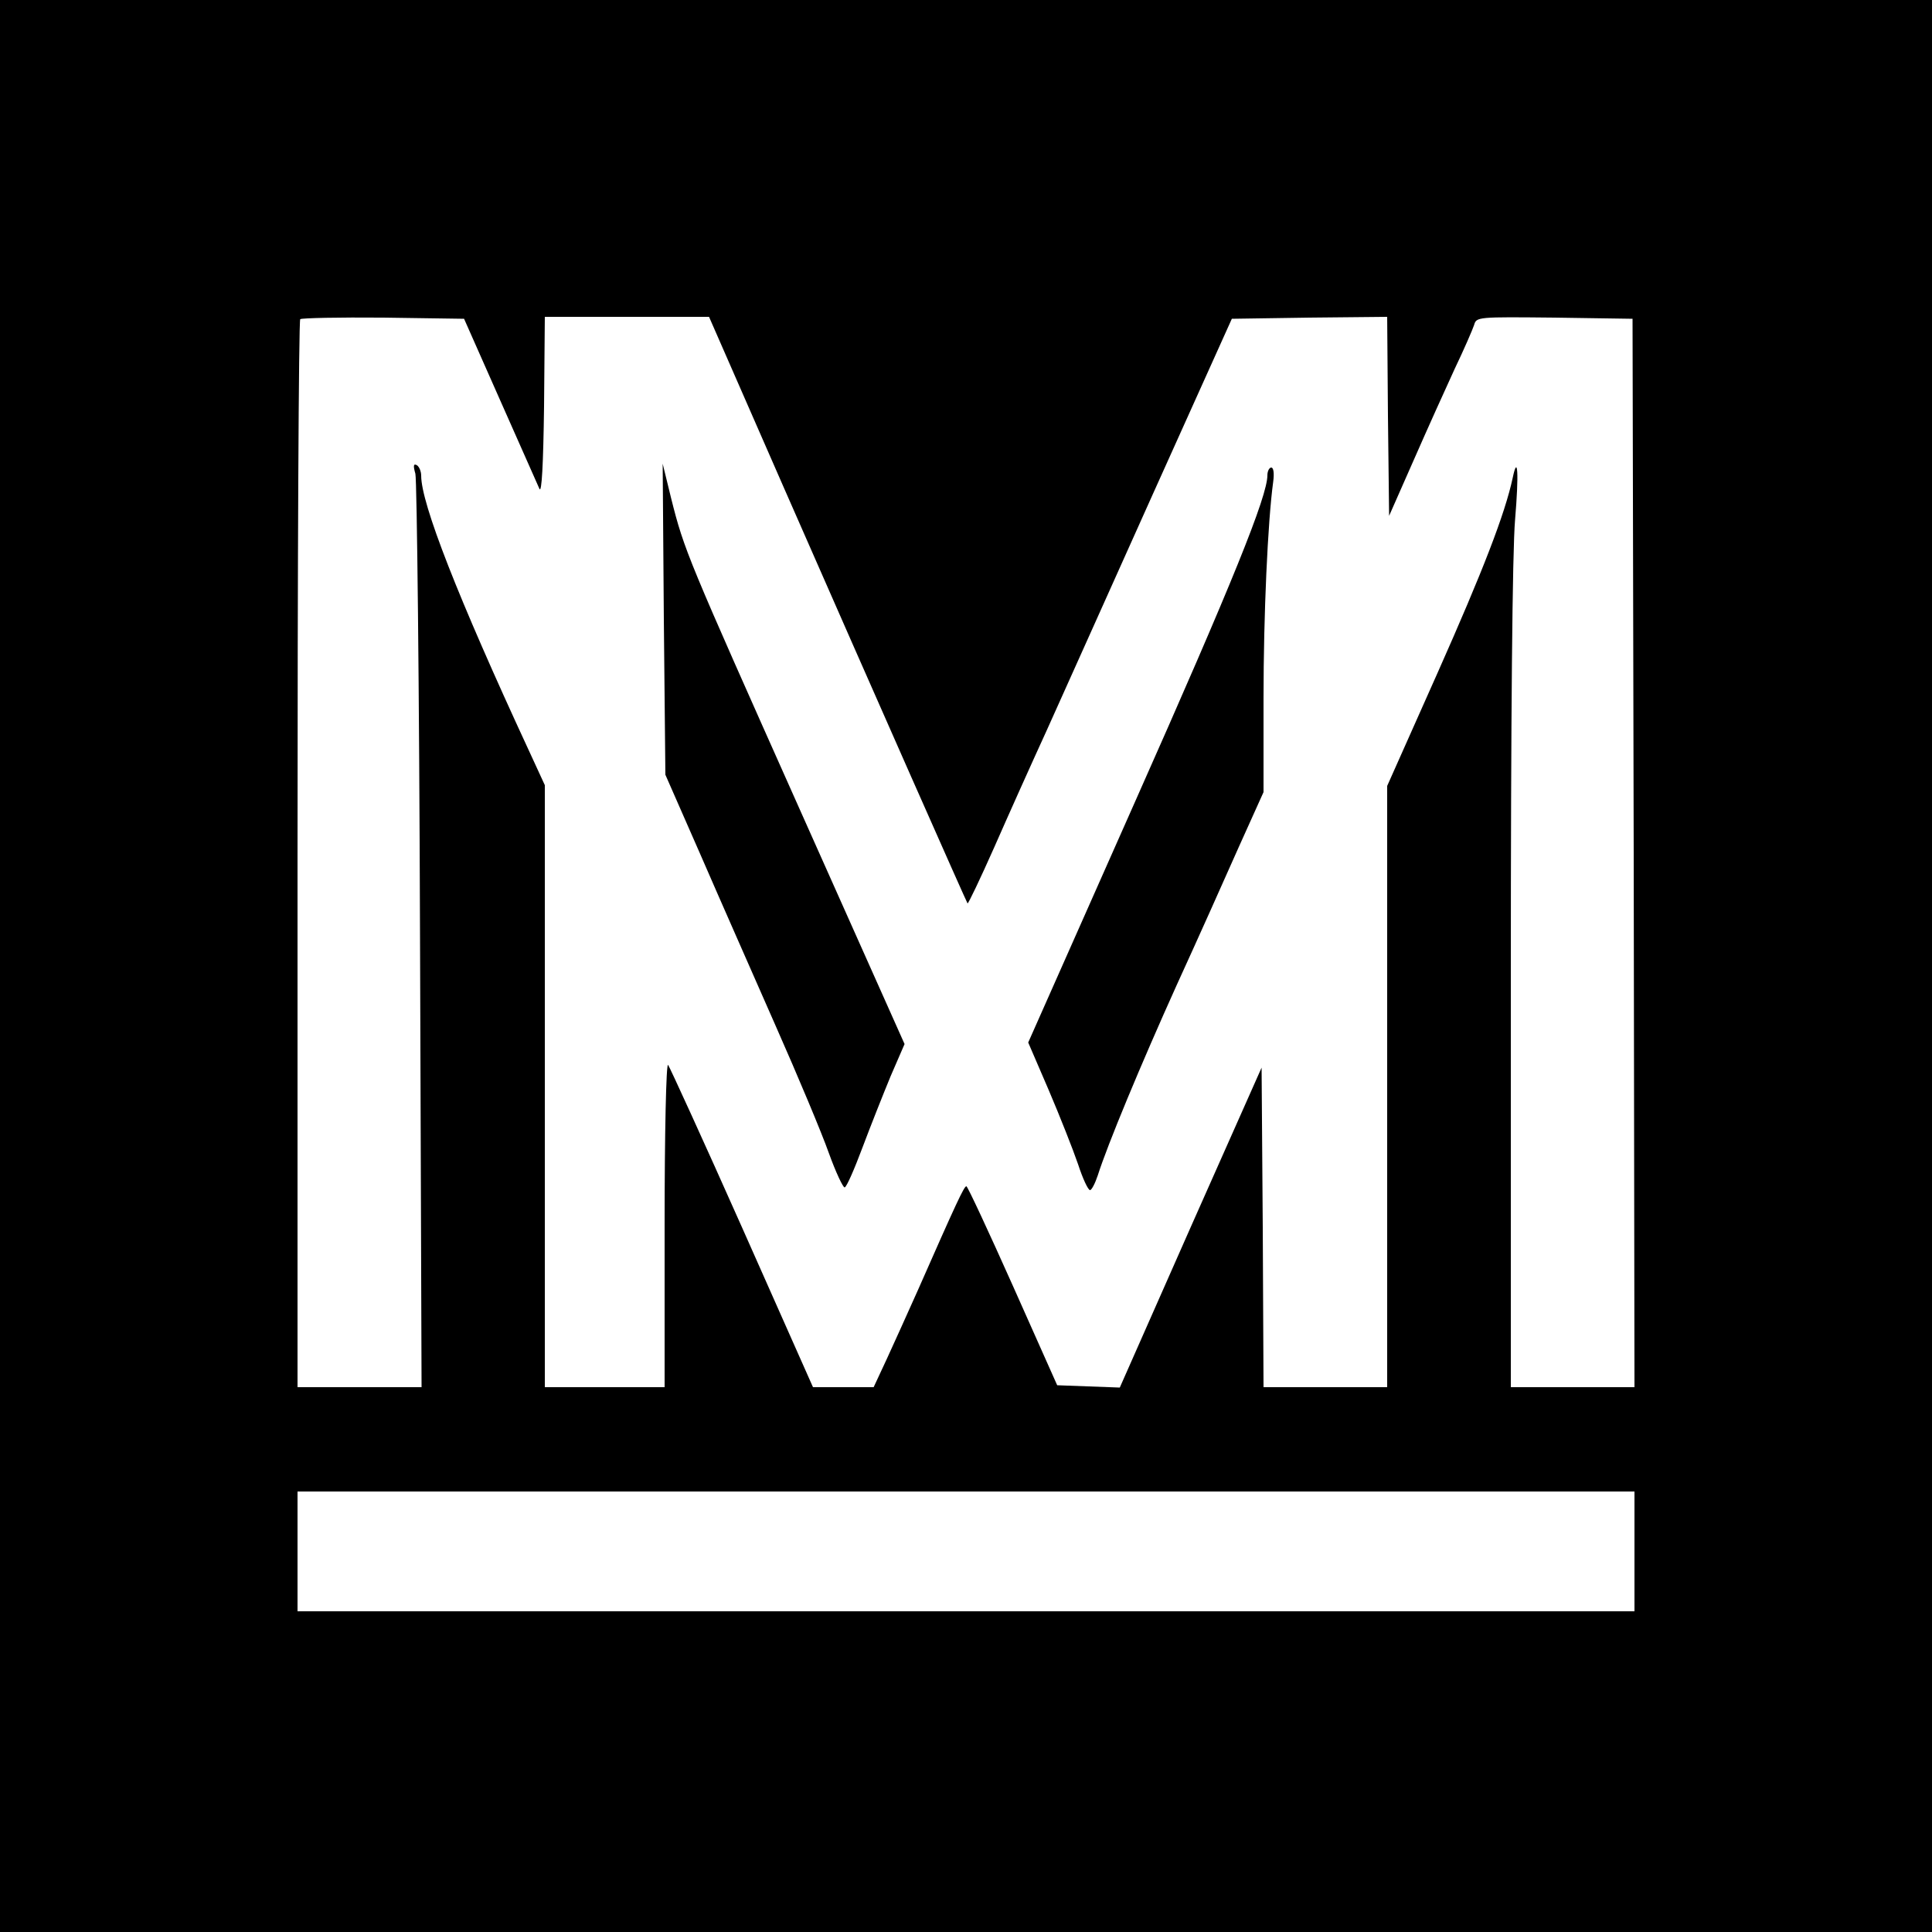
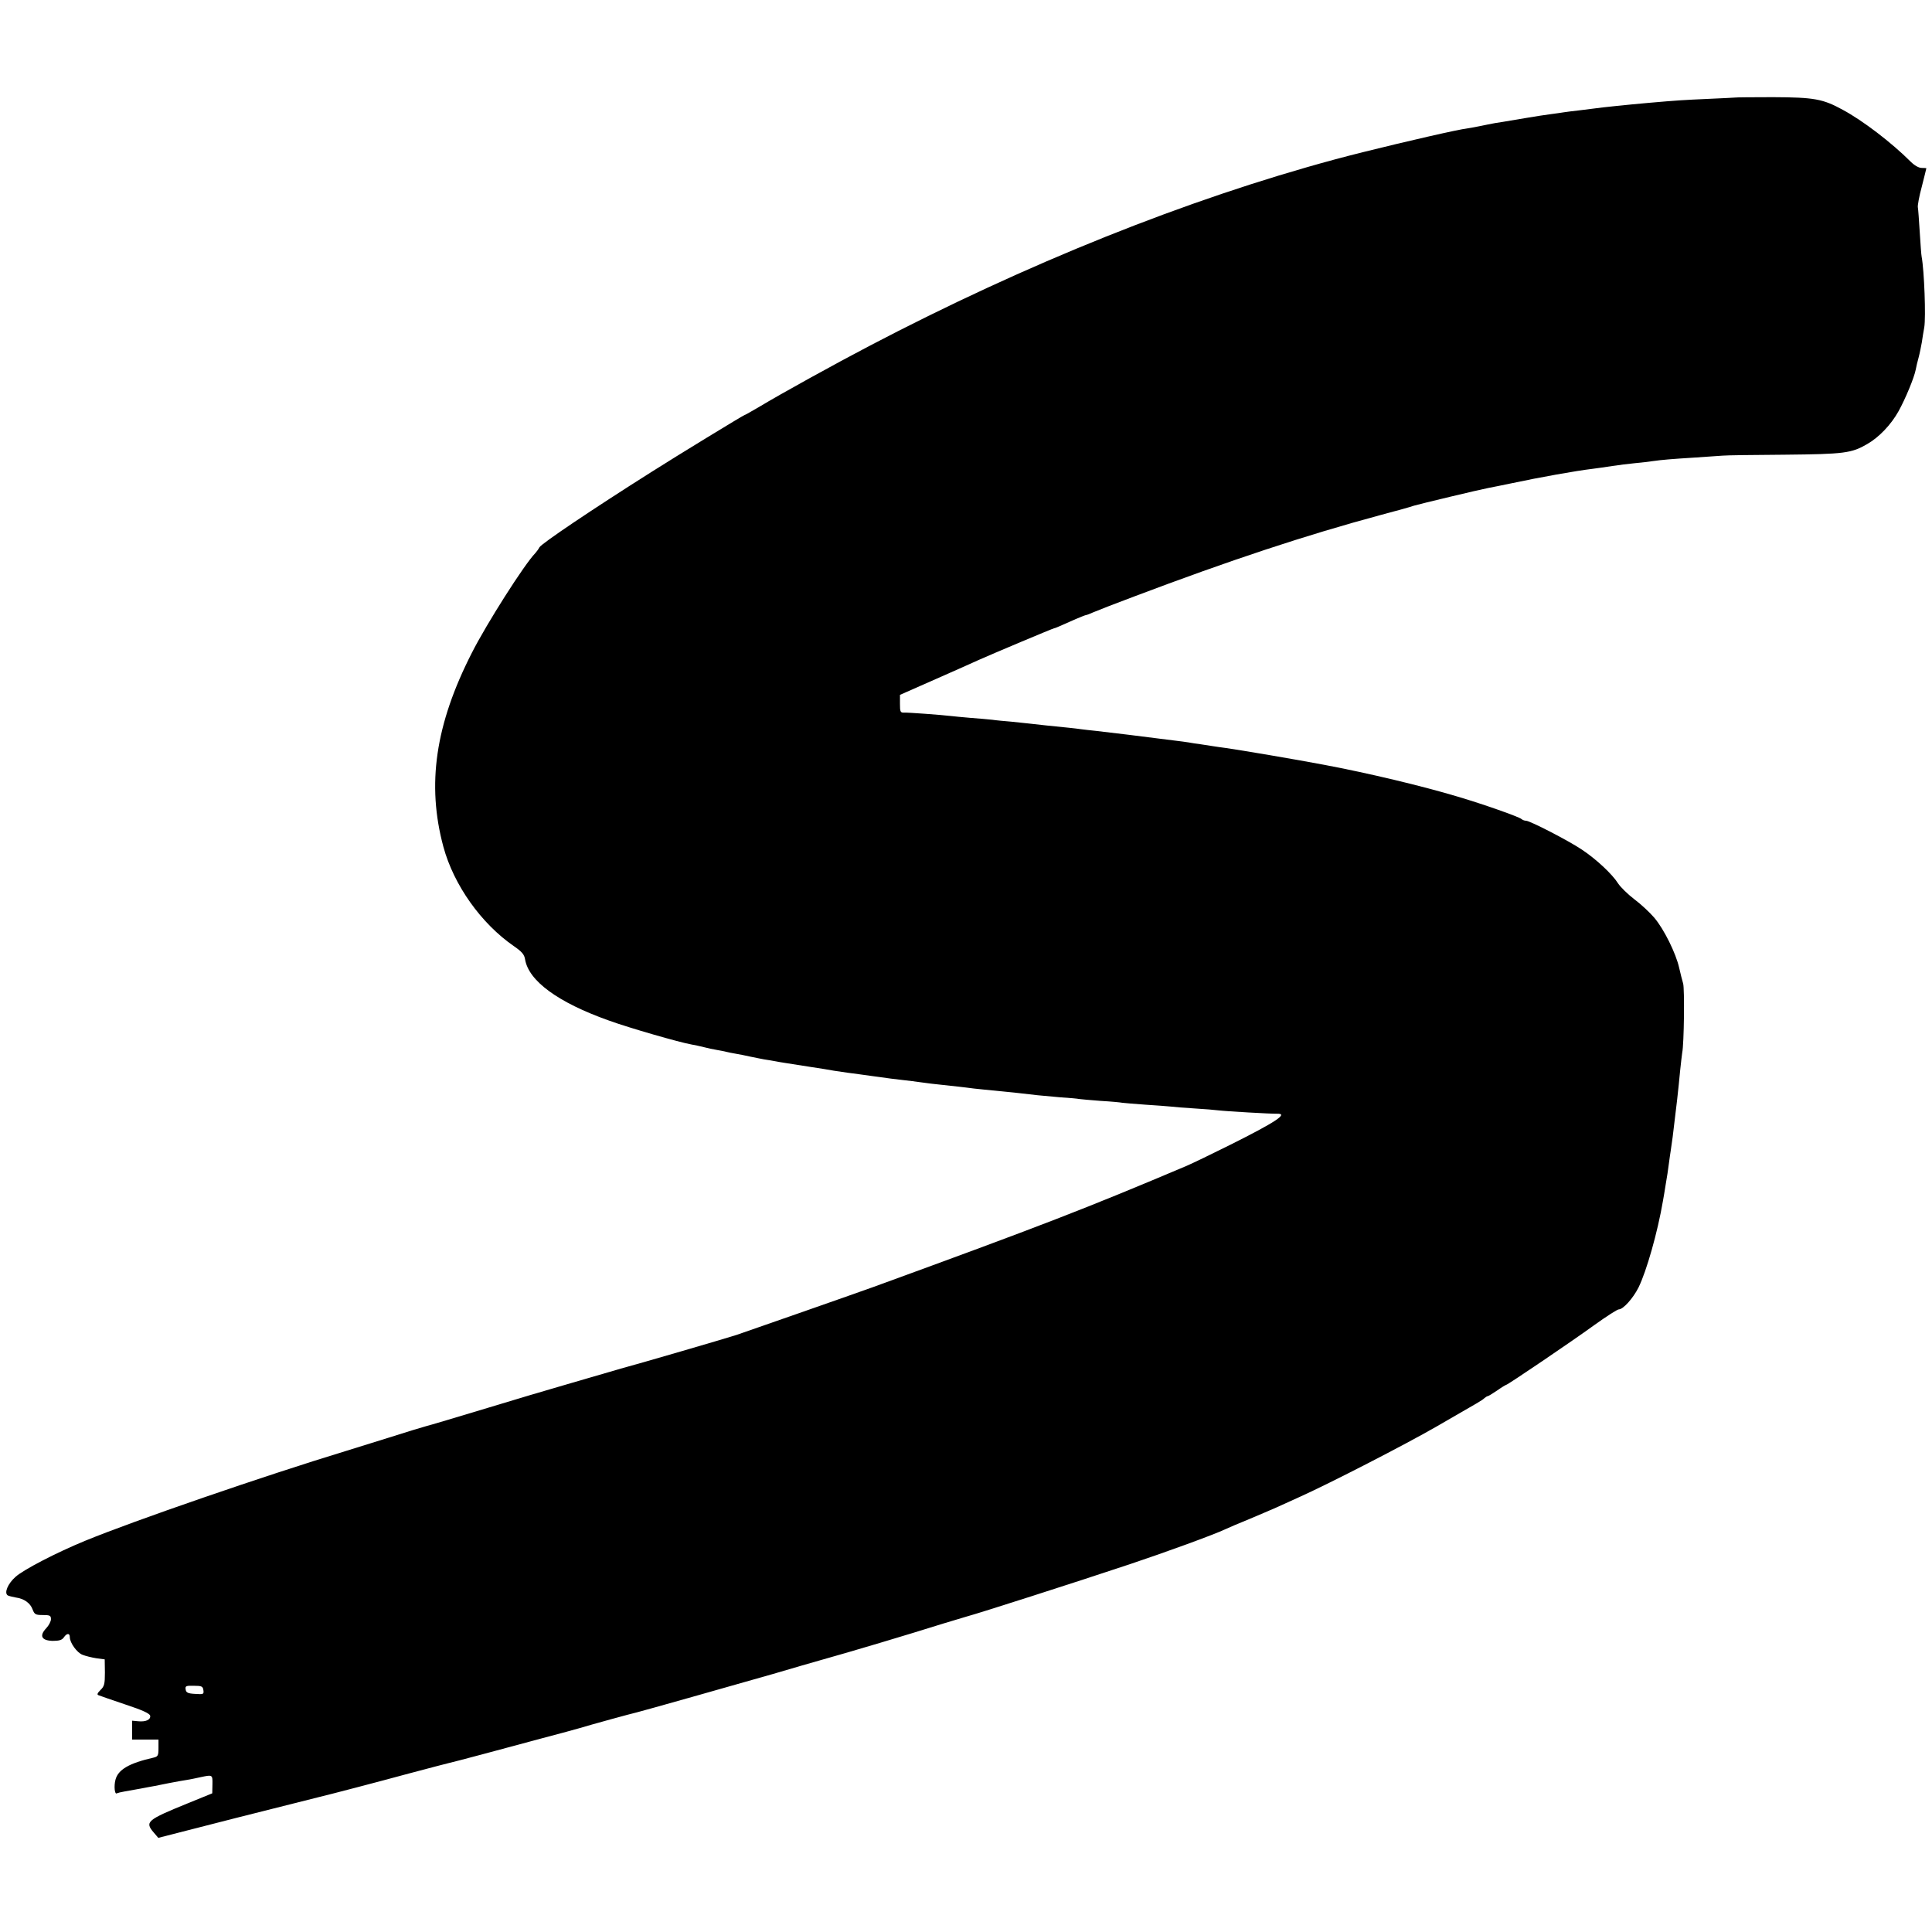
- <svg xmlns="http://www.w3.org/2000/svg" version="1.0" width="500pt" height="500pt" viewBox="0 0 500 500" preserveAspectRatio="xMidYMid meet">
-   <g transform="translate(0,500) scale(0.1,-0.1)" fill="#000000" stroke="none">
-     <path d="M0 2500 l0 -2500 2500 0 2500 0 0 2500 0 2500 -2500 0 -2500 0 0 -2500z m1294 1465 c51 -115 97 -219 102 -230 6 -13 10 63 12 213 l2 232 213 0 212 0 194 -443 c248 -565 472 -1071 475 -1075 2 -1 33 64 69 145 36 82 97 218 136 303 38 85 162 360 274 610 l205 455 201 3 201 2 2 -257 3 -258 64 145 c35 80 83 186 106 236 24 50 46 101 50 113 6 21 9 21 208 19 l202 -3 3 -1382 2 -1383 -160 0 -160 0 0 1059 c0 675 4 1106 11 1186 10 120 7 171 -6 109 -20 -94 -78 -243 -194 -504 l-131 -294 0 -778 0 -778 -160 0 -160 0 -2 414 -3 413 -184 -414 -183 -414 -81 3 -81 3 -115 258 c-63 141 -117 257 -120 257 -6 0 -26 -43 -126 -270 -26 -58 -62 -138 -80 -177 l-34 -73 -78 0 -79 0 -183 412 c-101 227 -188 417 -192 422 -5 6 -9 -178 -9 -412 l0 -422 -155 0 -155 0 0 779 0 779 -41 89 c-185 399 -279 640 -279 712 0 11 -5 23 -11 27 -9 5 -10 -1 -4 -22 4 -16 10 -554 12 -1196 l4 -1168 -160 0 -161 0 0 1378 c0 758 3 1382 7 1386 4 3 101 5 215 4 l209 -3 93 -210z m2936 -2980 l0 -155 -1730 0 -1730 0 0 155 0 155 1730 0 1730 0 0 -155z" />
-     <path d="M1718 3397 l4 -402 90 -205 c49 -113 137 -312 195 -444 58 -131 120 -279 138 -330 18 -50 37 -90 41 -89 5 1 25 47 46 103 21 56 54 139 73 185 l36 83 -272 609 c-291 652 -298 668 -332 803 l-22 90 3 -403z" />
-     <path d="M3280 3770 c0 -54 -90 -277 -343 -846 l-276 -622 53 -123 c29 -68 63 -154 76 -192 12 -37 26 -67 31 -67 4 0 13 17 20 38 25 79 111 286 204 492 54 118 126 279 161 358 l64 142 0 243 c0 217 11 458 25 560 3 22 1 37 -5 37 -5 0 -10 -9 -10 -20z" />
+ <svg xmlns="http://www.w3.org/2000/svg" version="1.0" width="1024pt" height="1024pt" viewBox="0 0 1024 1024" preserveAspectRatio="xMidYMid meet">
+   <g transform="translate(0,1024) scale(0.1,-0.1)" fill="#000000" stroke="none">
+     <path d="M9197 9723 c-1 0 -65 -4 -142 -7 -134 -6 -166 -8 -315 -21 -113 -10 -249 -24 -290 -30 -14 -2 -50 -6 -80 -10 -30 -3 -66 -8 -80 -10 -14 -2 -45 -7 -70 -10 -25 -3 -83 -12 -130 -20 -47 -8 -103 -17 -125 -21 -22 -3 -58 -9 -80 -14 -22 -5 -56 -11 -75 -15 -19 -3 -46 -8 -60 -10 -14 -3 -34 -7 -45 -9 -135 -28 -468 -107 -630 -151 -785 -212 -1634 -552 -2470 -990 -185 -97 -466 -252 -582 -322 -40 -23 -74 -43 -77 -43 -5 0 -362 -218 -494 -302 -315 -199 -582 -379 -593 -399 -5 -10 -15 -23 -22 -31 -57 -58 -258 -374 -336 -528 -194 -380 -240 -698 -151 -1028 55 -203 200 -407 374 -527 42 -29 55 -44 59 -70 19 -114 174 -228 444 -324 107 -39 375 -116 438 -127 17 -3 46 -9 65 -14 19 -5 51 -12 70 -15 19 -3 42 -8 50 -10 8 -2 31 -7 50 -10 19 -3 53 -10 75 -15 22 -5 56 -11 75 -15 19 -3 46 -7 60 -10 30 -6 54 -9 180 -29 52 -8 111 -17 130 -21 19 -3 53 -8 75 -11 22 -3 85 -11 140 -19 55 -8 125 -17 155 -20 30 -3 66 -8 80 -10 25 -4 90 -12 169 -20 24 -2 60 -7 80 -9 20 -3 63 -8 96 -11 135 -13 239 -24 285 -30 19 -2 73 -7 120 -11 47 -3 92 -7 100 -9 8 -1 59 -6 114 -10 54 -3 106 -8 115 -10 9 -1 63 -6 121 -10 58 -4 119 -8 135 -10 17 -2 73 -7 126 -10 53 -3 110 -8 125 -10 40 -5 284 -19 312 -18 64 2 -6 -44 -248 -165 -96 -48 -200 -98 -230 -111 -534 -226 -766 -316 -1660 -642 -58 -21 -235 -83 -395 -139 -159 -55 -308 -107 -330 -115 -31 -11 -545 -161 -615 -179 -8 -3 -87 -25 -175 -51 -88 -26 -176 -51 -195 -57 -19 -5 -170 -50 -335 -100 -165 -50 -313 -94 -330 -98 -16 -4 -104 -31 -195 -60 -91 -28 -192 -60 -225 -70 -434 -132 -1125 -370 -1385 -477 -153 -63 -324 -152 -367 -190 -42 -37 -62 -86 -42 -99 6 -3 25 -8 42 -11 45 -6 78 -30 90 -64 10 -26 16 -29 54 -29 38 0 43 -3 43 -22 0 -12 -11 -33 -25 -48 -38 -40 -25 -65 33 -67 35 0 50 4 60 18 16 24 32 24 32 2 0 -30 38 -83 68 -94 15 -6 47 -14 72 -18 l45 -6 1 -70 c0 -61 -3 -73 -24 -93 -16 -16 -19 -24 -10 -27 7 -3 71 -25 142 -49 91 -30 130 -48 132 -60 3 -21 -23 -33 -64 -29 l-32 3 0 -50 0 -50 70 0 70 0 0 -45 c0 -41 -3 -45 -27 -51 -128 -29 -187 -63 -201 -117 -9 -34 -4 -80 7 -72 4 2 23 7 42 10 19 3 57 10 84 15 28 5 61 12 75 14 14 3 50 10 80 16 30 6 71 13 90 16 19 3 53 10 75 15 61 13 62 13 61 -38 l-1 -48 -130 -53 c-216 -88 -229 -98 -180 -155 l24 -28 418 107 c230 58 425 107 433 109 47 11 312 80 477 125 106 28 200 53 210 55 10 2 95 24 188 49 94 25 231 62 305 82 74 19 164 44 200 54 59 18 281 79 305 84 33 8 514 144 720 203 105 31 219 64 255 74 158 44 469 137 650 194 63 19 122 37 130 39 44 11 567 178 860 276 183 61 447 157 505 185 17 8 73 32 125 53 52 22 118 50 145 62 28 13 86 39 130 59 159 72 552 274 717 369 238 137 242 139 255 151 7 6 15 11 18 11 4 0 26 14 50 30 24 17 46 30 48 30 8 0 349 231 466 316 64 46 123 84 131 84 23 0 75 58 104 115 43 87 102 295 130 460 3 17 10 57 15 90 6 33 13 80 16 105 3 25 8 56 10 70 7 46 15 105 19 145 3 22 9 78 15 125 5 47 13 117 16 155 4 39 9 81 11 95 10 47 13 340 5 367 -5 16 -14 53 -21 83 -17 77 -81 206 -132 266 -24 28 -71 72 -106 98 -34 26 -73 64 -86 84 -30 48 -115 128 -192 179 -68 46 -275 153 -296 153 -8 0 -18 4 -24 9 -11 11 -203 79 -339 119 -187 56 -471 124 -705 168 -141 27 -449 79 -520 89 -25 3 -56 8 -70 10 -14 2 -43 7 -65 10 -22 3 -51 7 -65 10 -14 2 -47 7 -75 10 -27 3 -63 8 -80 10 -42 6 -281 35 -335 41 -25 2 -61 7 -80 9 -34 5 -67 8 -185 20 -33 4 -73 8 -90 10 -16 2 -59 6 -95 10 -36 3 -81 7 -100 10 -19 2 -71 7 -115 10 -44 4 -91 8 -105 10 -50 6 -226 19 -247 18 -21 -1 -23 4 -23 47 l0 47 188 83 c103 45 205 91 227 101 71 32 397 169 402 169 5 0 25 9 115 49 26 11 51 21 54 21 3 0 20 6 37 14 18 8 115 46 217 84 508 192 909 325 1310 433 80 21 159 43 175 49 30 9 347 85 395 94 14 2 69 14 124 25 145 31 341 66 426 76 25 3 72 10 105 15 33 5 87 12 120 15 33 3 76 8 95 11 49 7 98 11 225 19 61 4 126 9 145 10 19 2 168 4 330 5 315 3 353 8 436 56 63 36 127 103 167 175 36 65 83 178 91 221 2 13 9 41 15 63 6 22 13 58 17 80 3 22 9 58 13 80 9 53 0 301 -14 375 -2 9 -6 67 -10 130 -4 63 -8 122 -10 131 -2 9 7 59 21 110 13 52 24 95 24 97 0 1 -11 2 -25 2 -15 0 -38 13 -58 33 -101 101 -254 218 -360 275 -106 58 -151 66 -370 67 -109 0 -199 -1 -200 -2z m-8119 -8441 c3 -22 1 -23 -44 -20 -39 2 -48 7 -50 24 -3 18 2 20 44 19 41 0 47 -3 50 -23z" />
  </g>
</svg>
